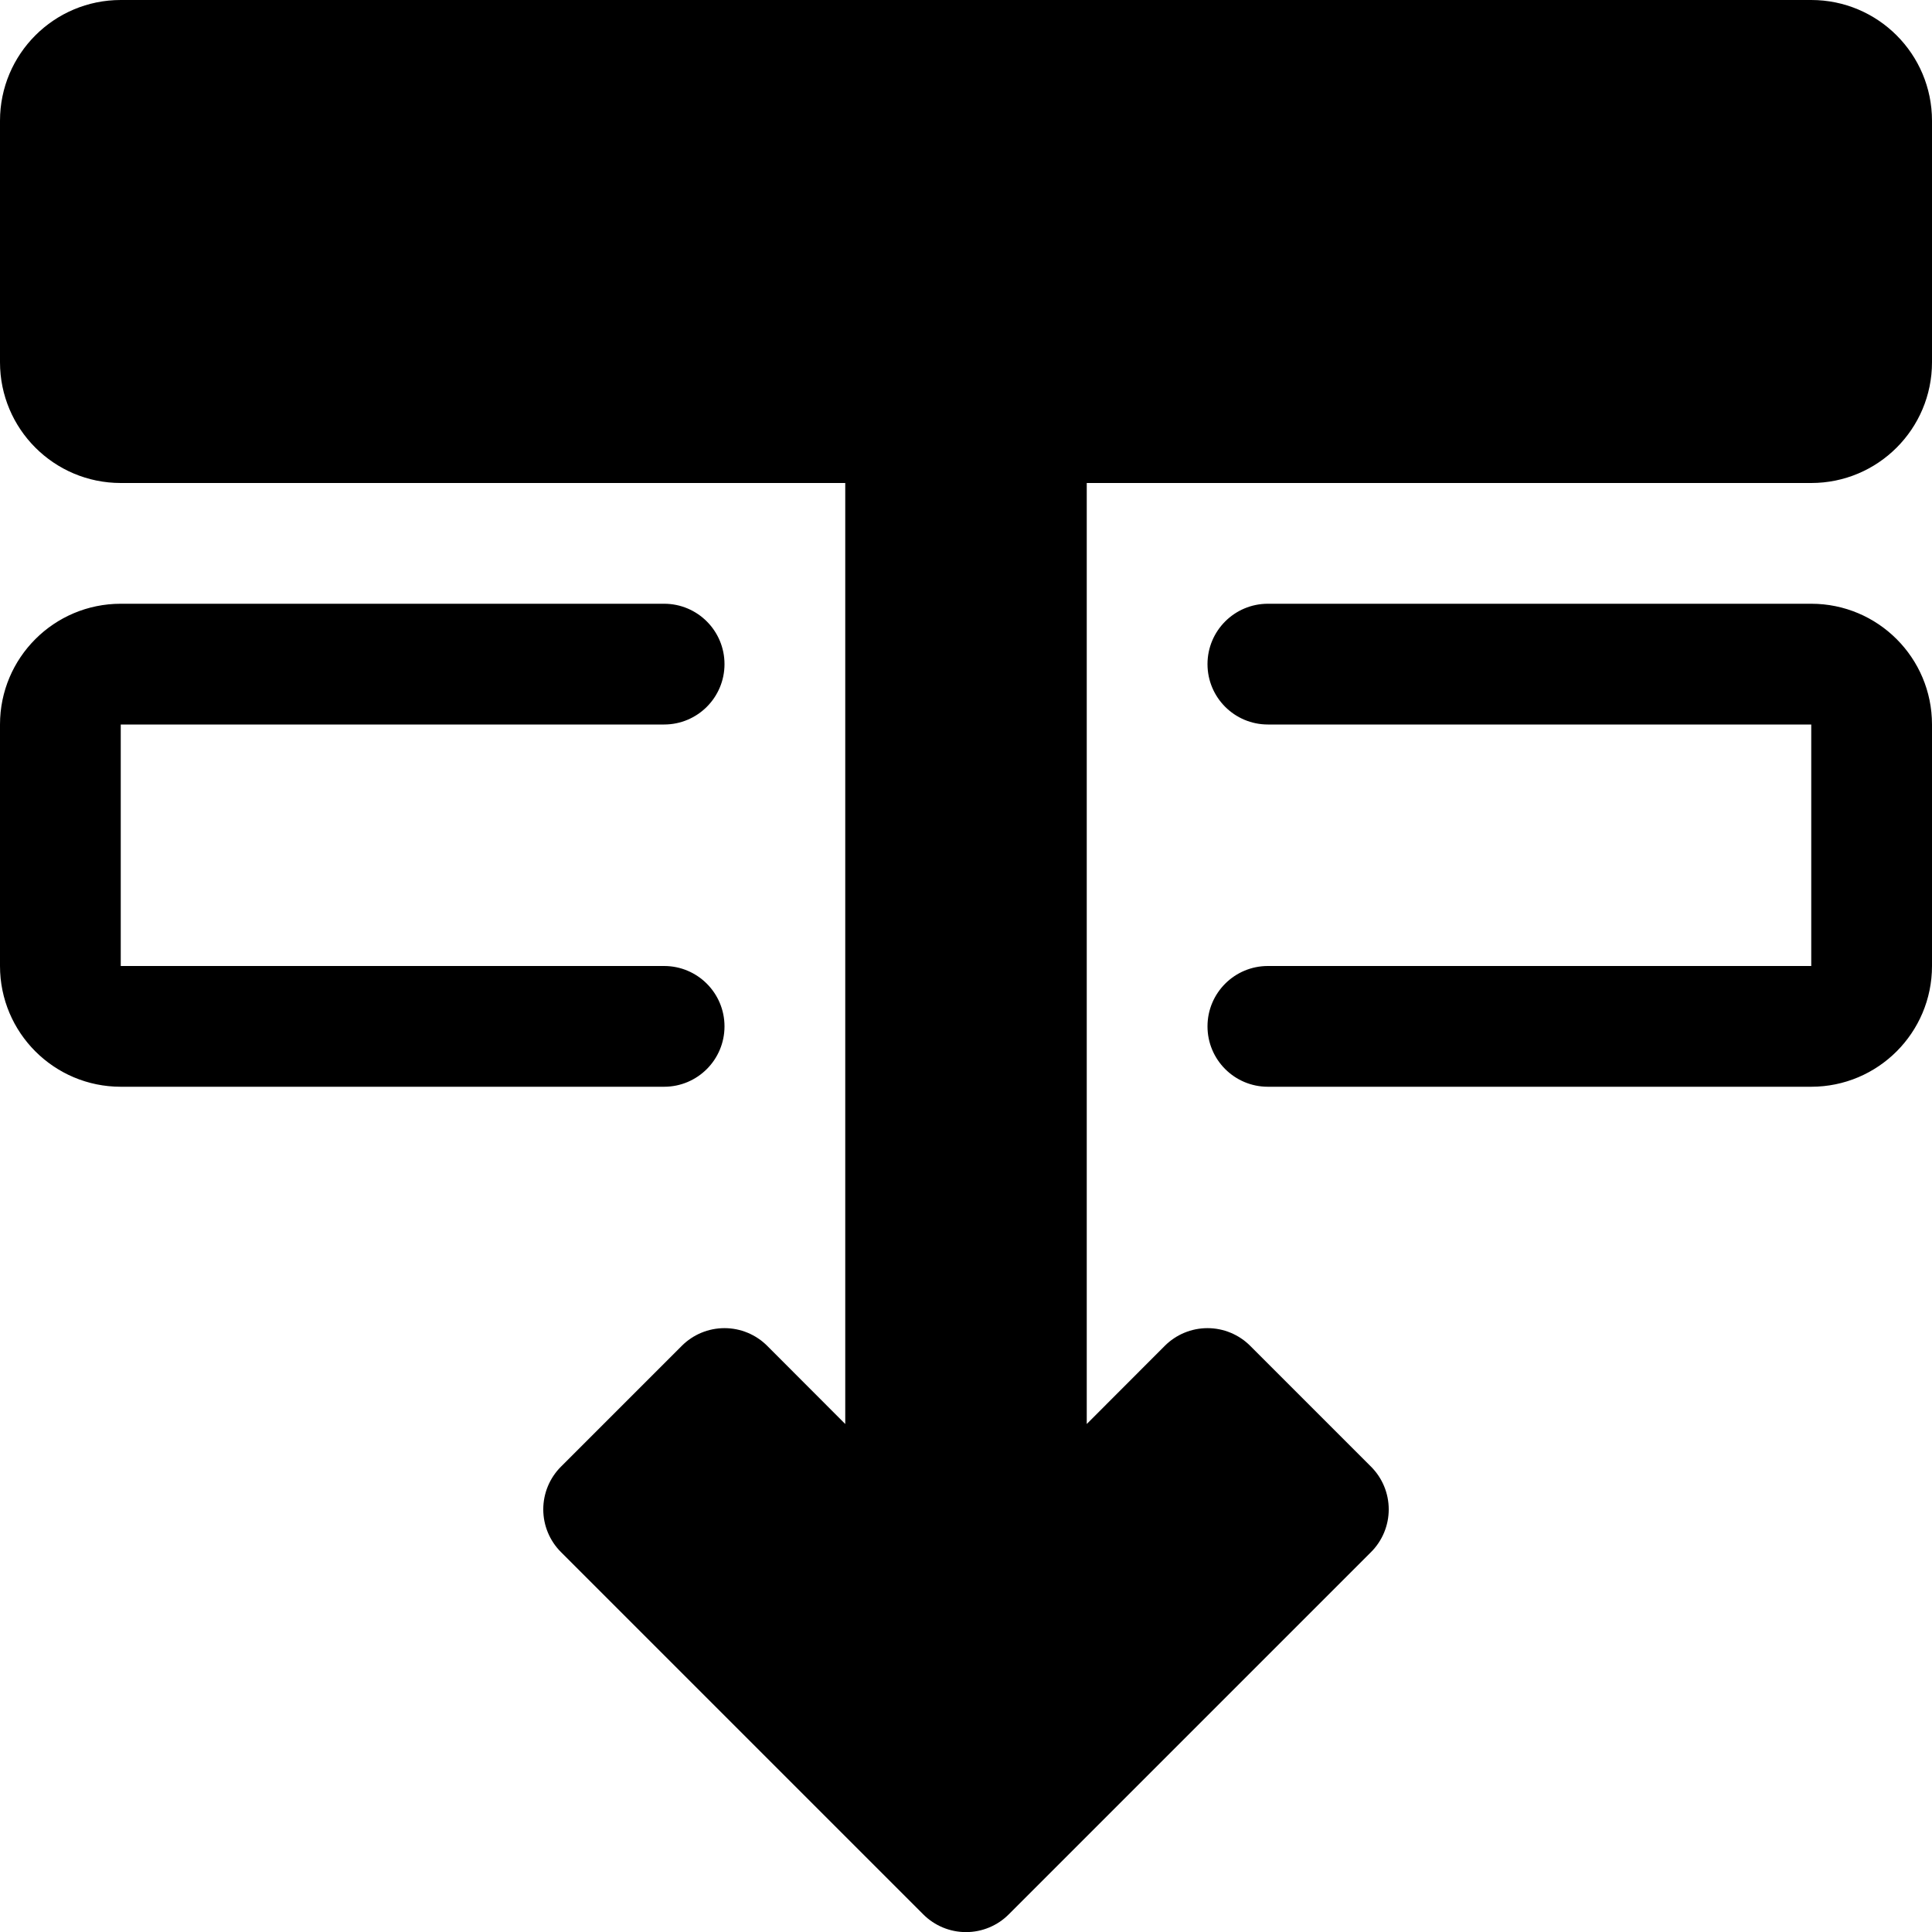
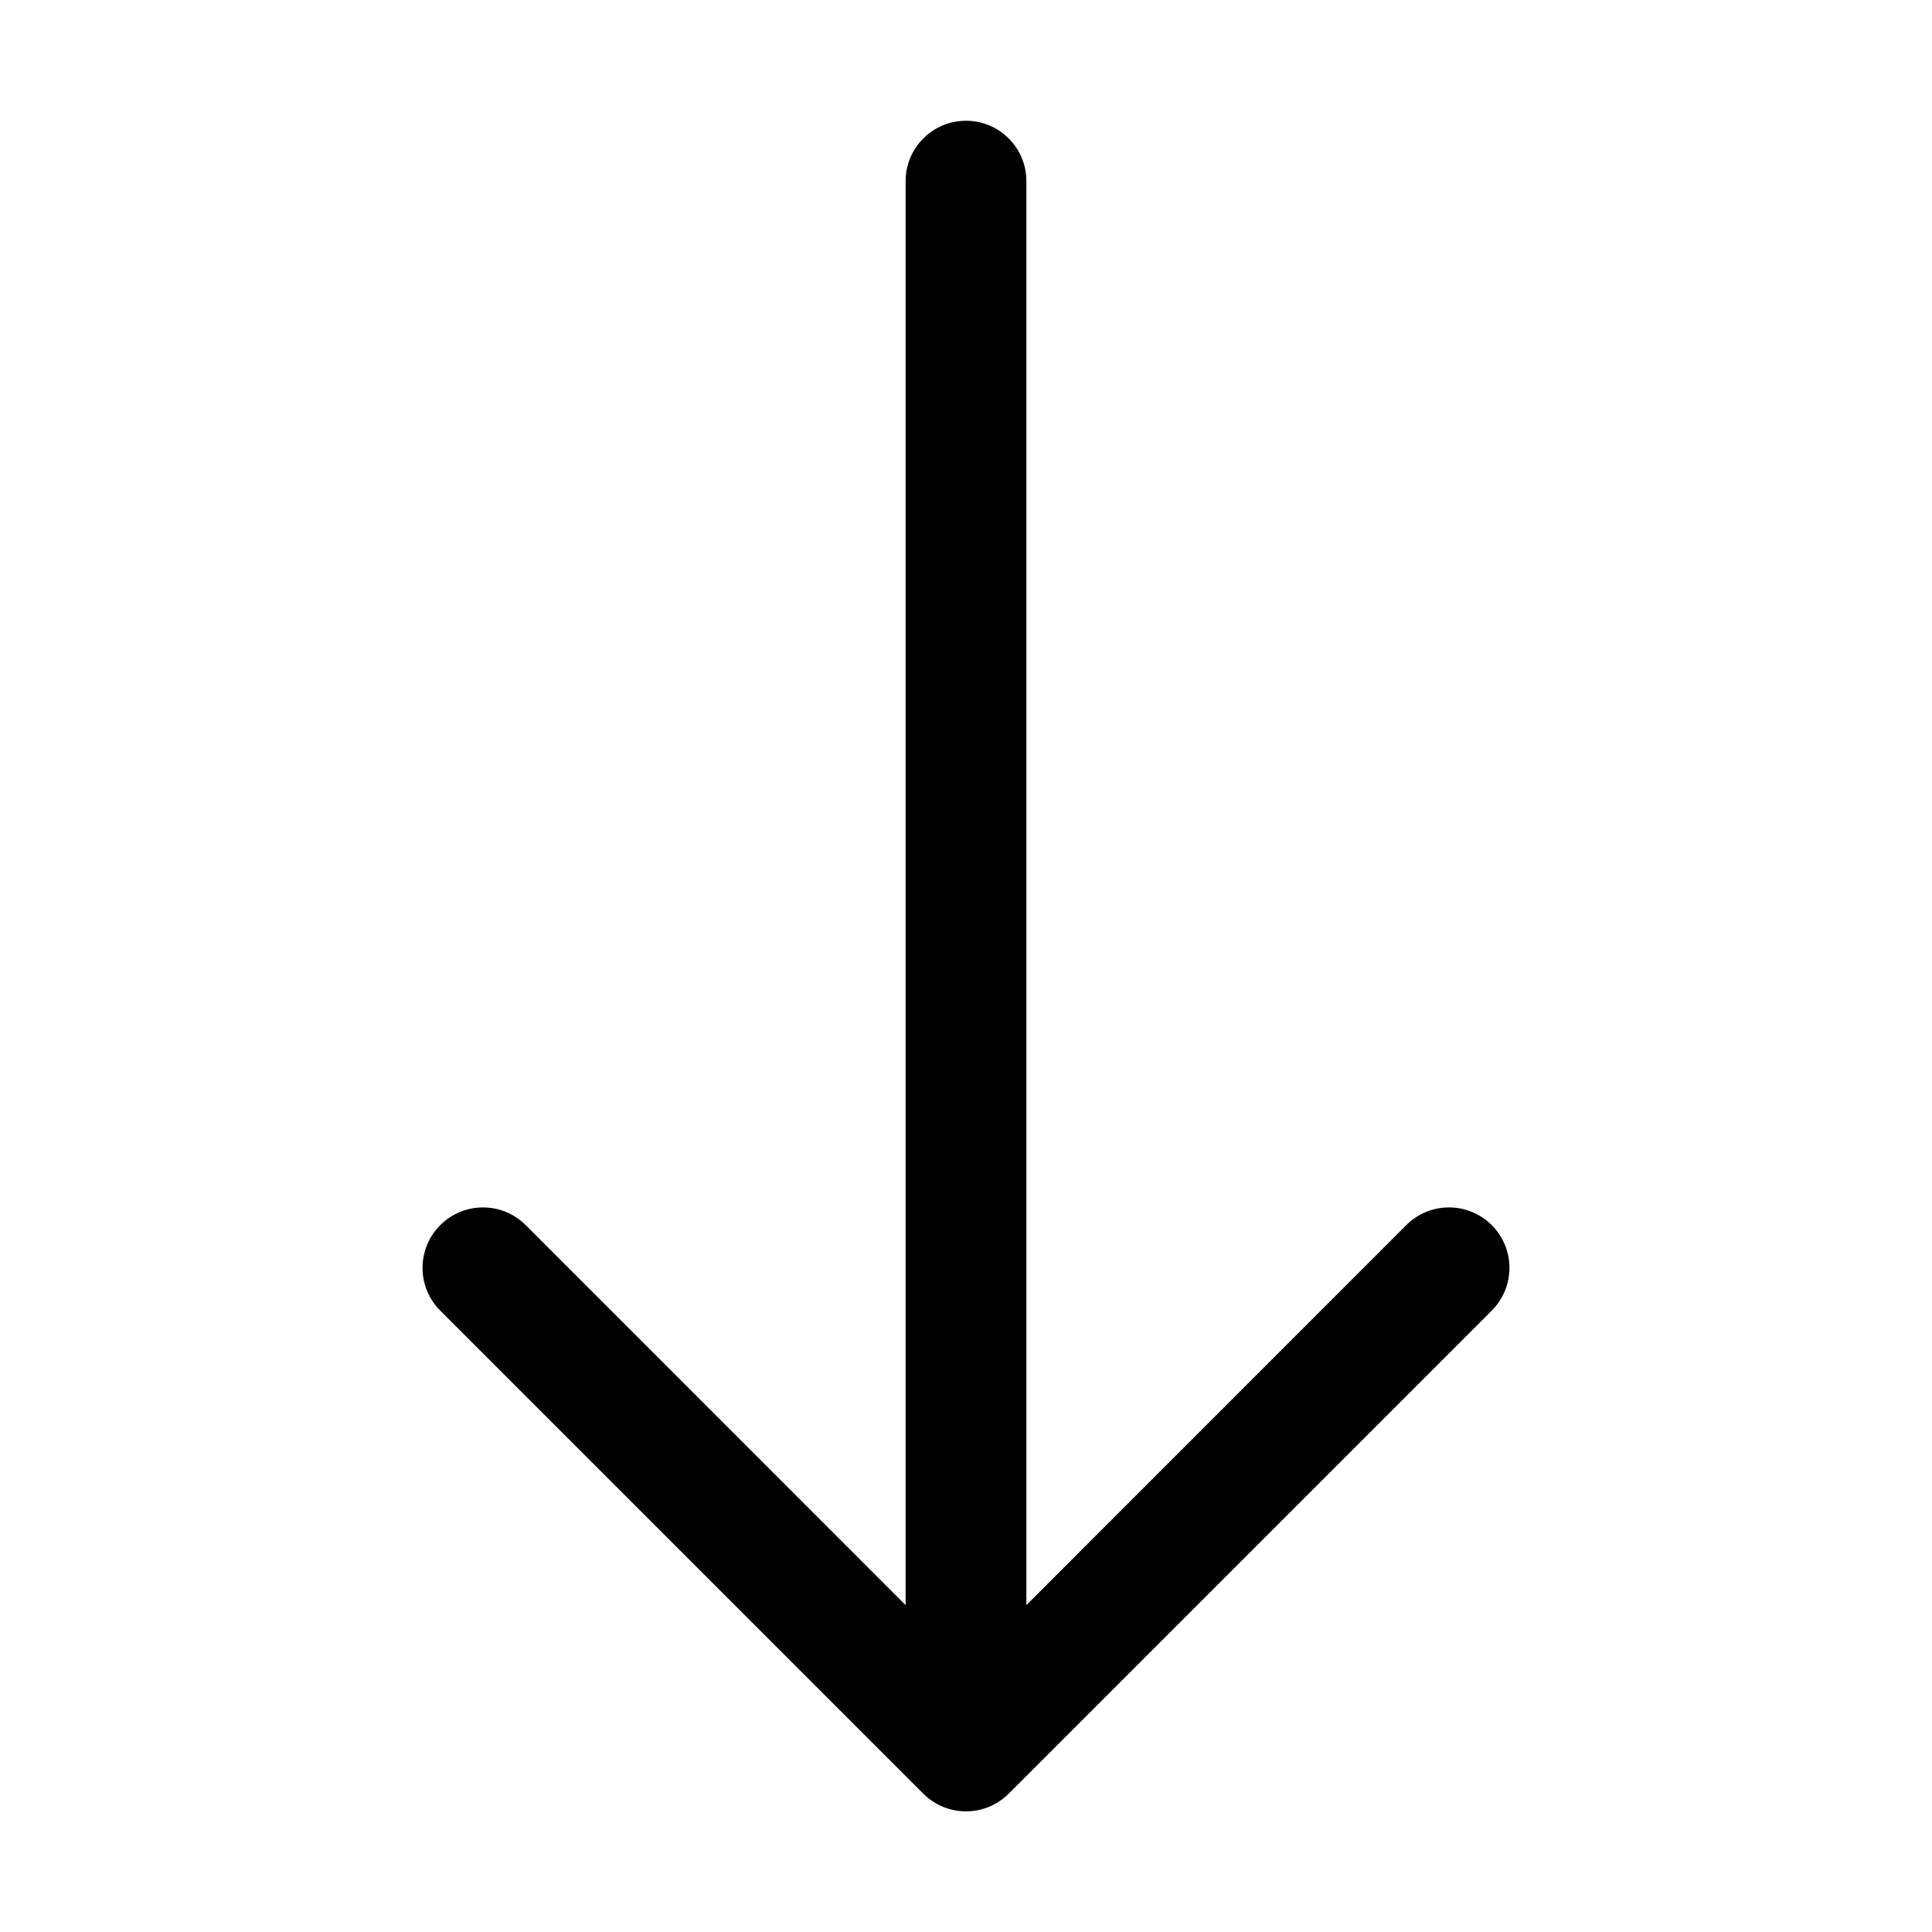
<svg xmlns="http://www.w3.org/2000/svg" width="16" height="16" fill="currentColor" viewBox="0 0 16 16">
-   <path d="M8.354 15.854a.5.5 0 0 1-.708 0l-3-3a.5.5 0 0 1 0-.708l1-1a.5.5 0 0 1 .708 0l.646.647V4H1a1 1 0 0 1-1-1V1a1 1 0 0 1 1-1h14a1 1 0 0 1 1 1v2a1 1 0 0 1-1 1H9v7.793l.646-.647a.5.5 0 0 1 .708 0l1 1a.5.5 0 0 1 0 .708l-3 3z" />
-   <path d="M1 9a1 1 0 0 1-1-1V6a1 1 0 0 1 1-1h4.5a.5.5 0 0 1 0 1H1v2h4.5a.5.5 0 0 1 0 1H1zm9.5 0a.5.5 0 0 1 0-1H15V6h-4.5a.5.5 0 0 1 0-1H15a1 1 0 0 1 1 1v2a1 1 0 0 1-1 1h-4.5z" />
+   <path fill-rule="evenodd" d="M8 1a.5.5 0 0 1 .5.5v11.793l3.146-3.147a.5.5 0 0 1 .708.708l-4 4a.5.5 0 0 1-.708 0l-4-4a.5.5 0 0 1 .708-.708L7.5 13.293V1.5A.5.5 0 0 1 8 1z" />
</svg>
